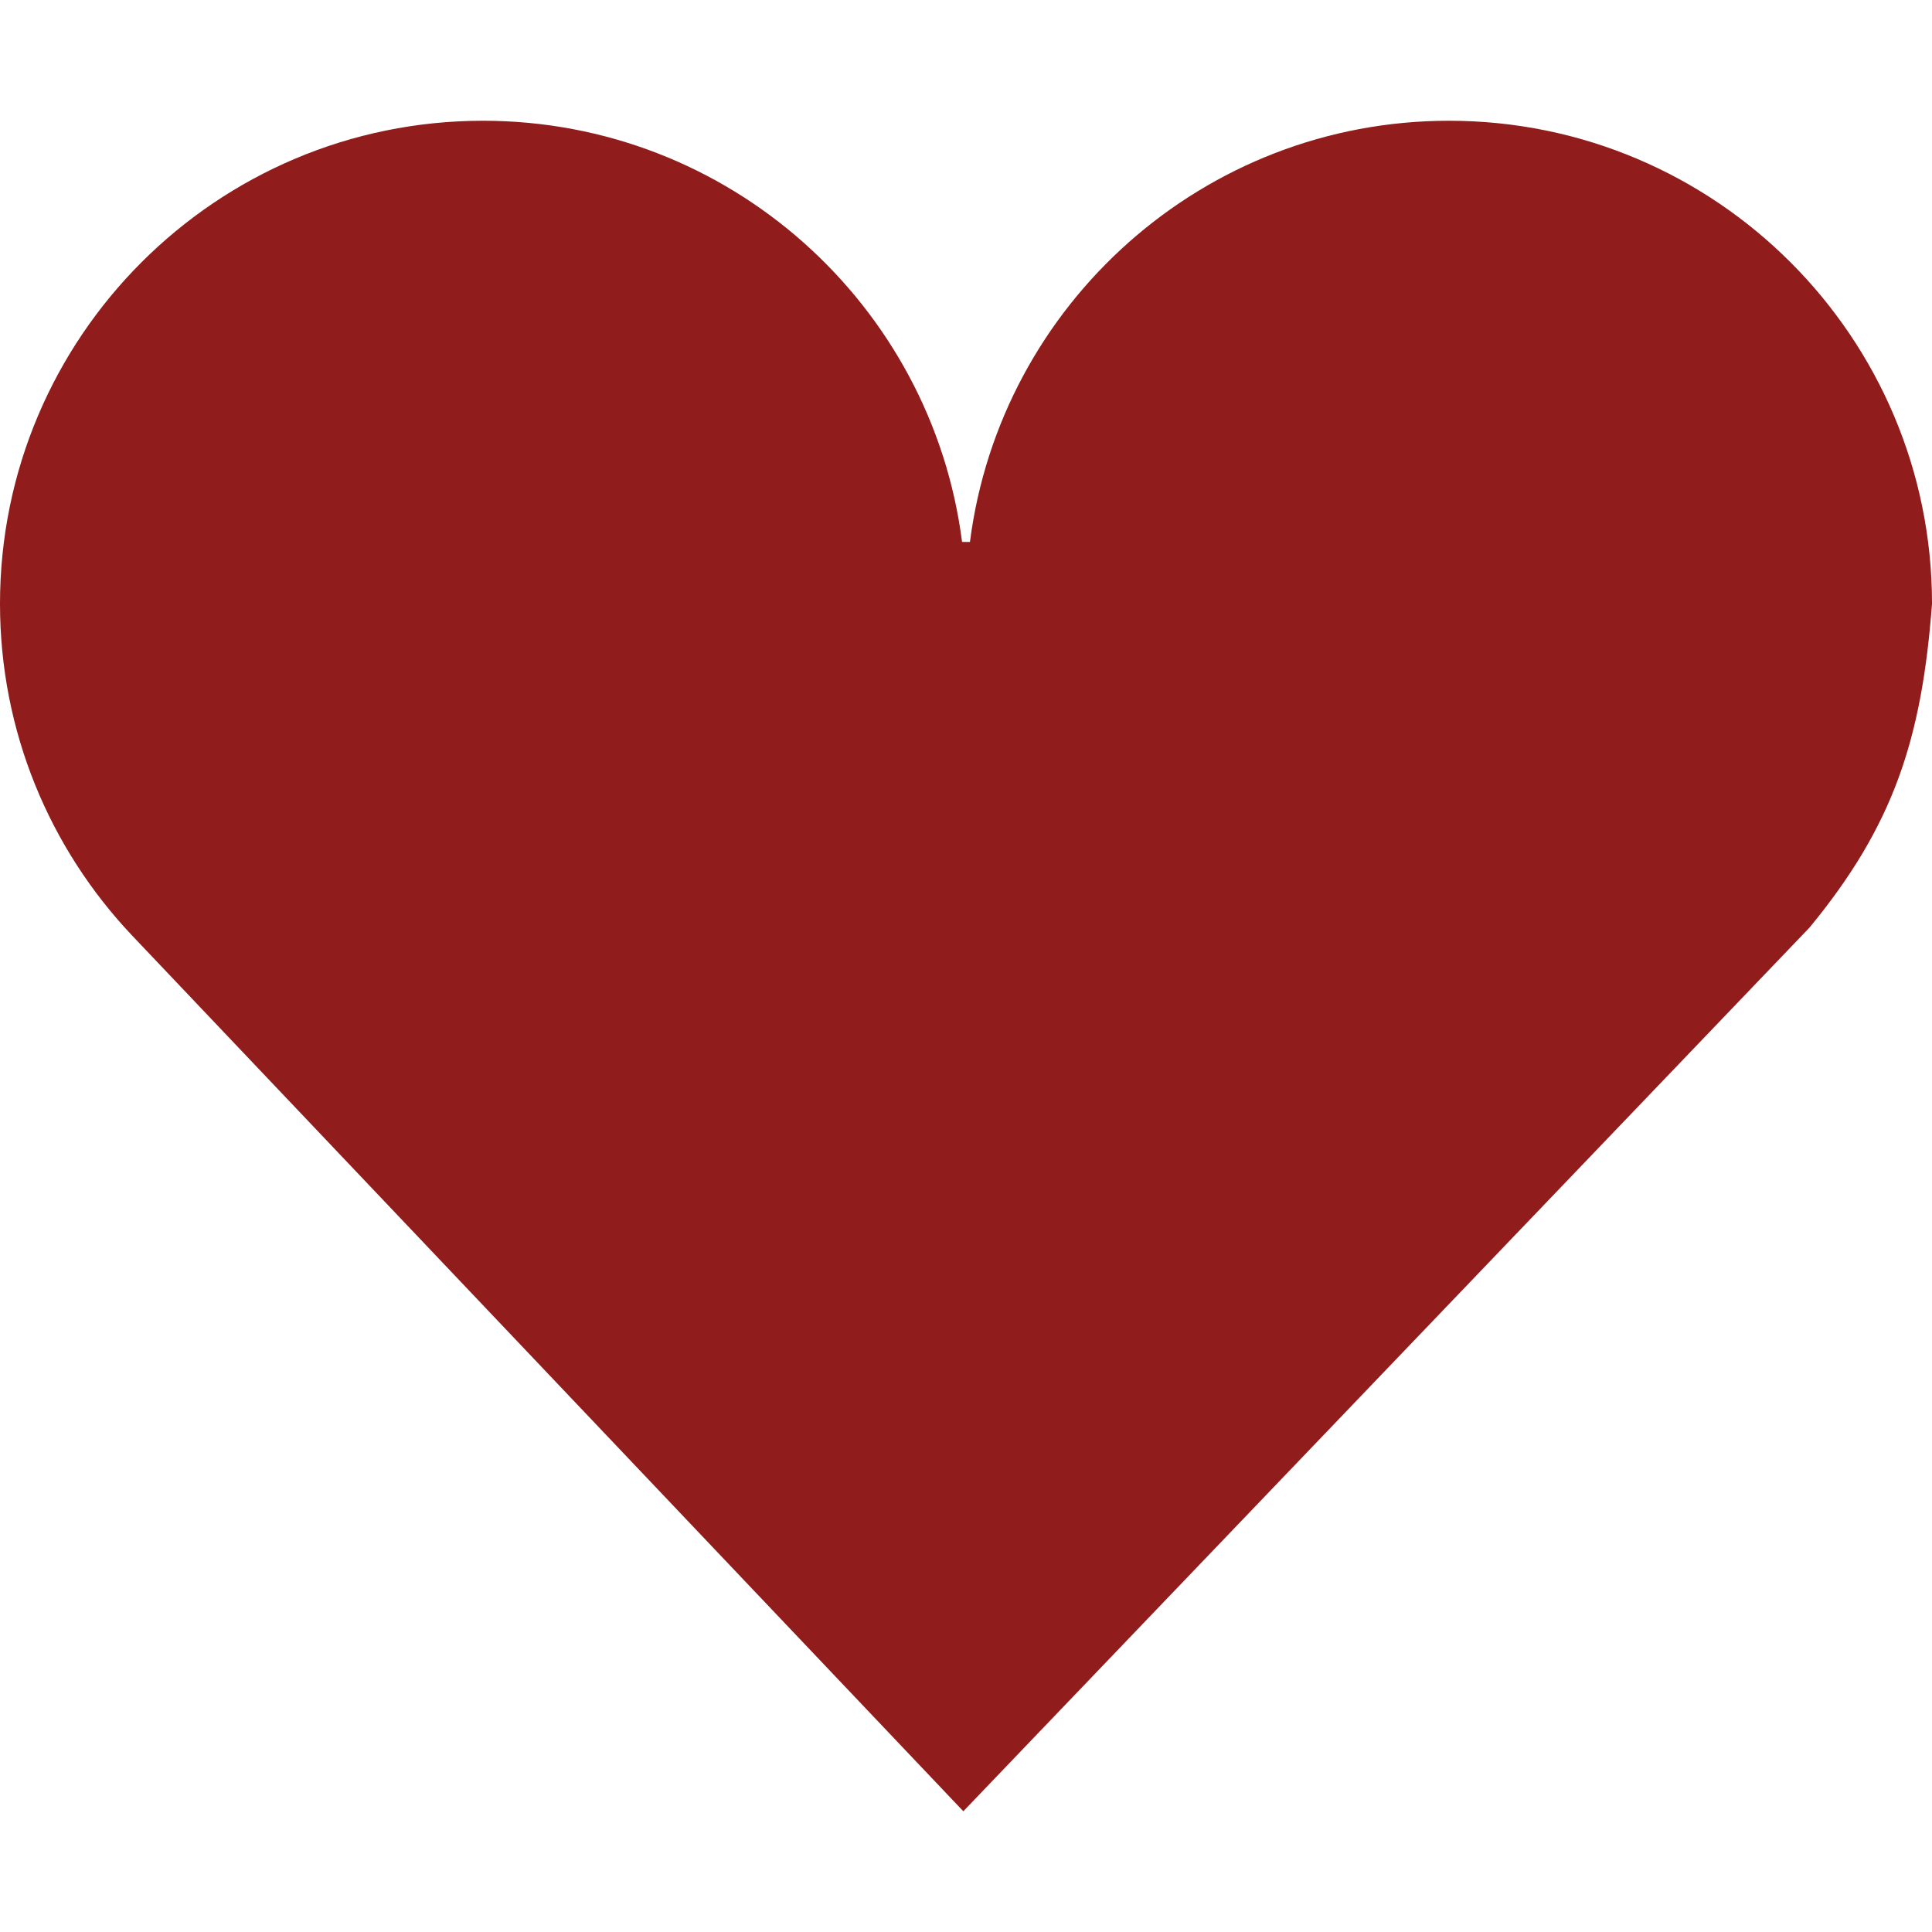
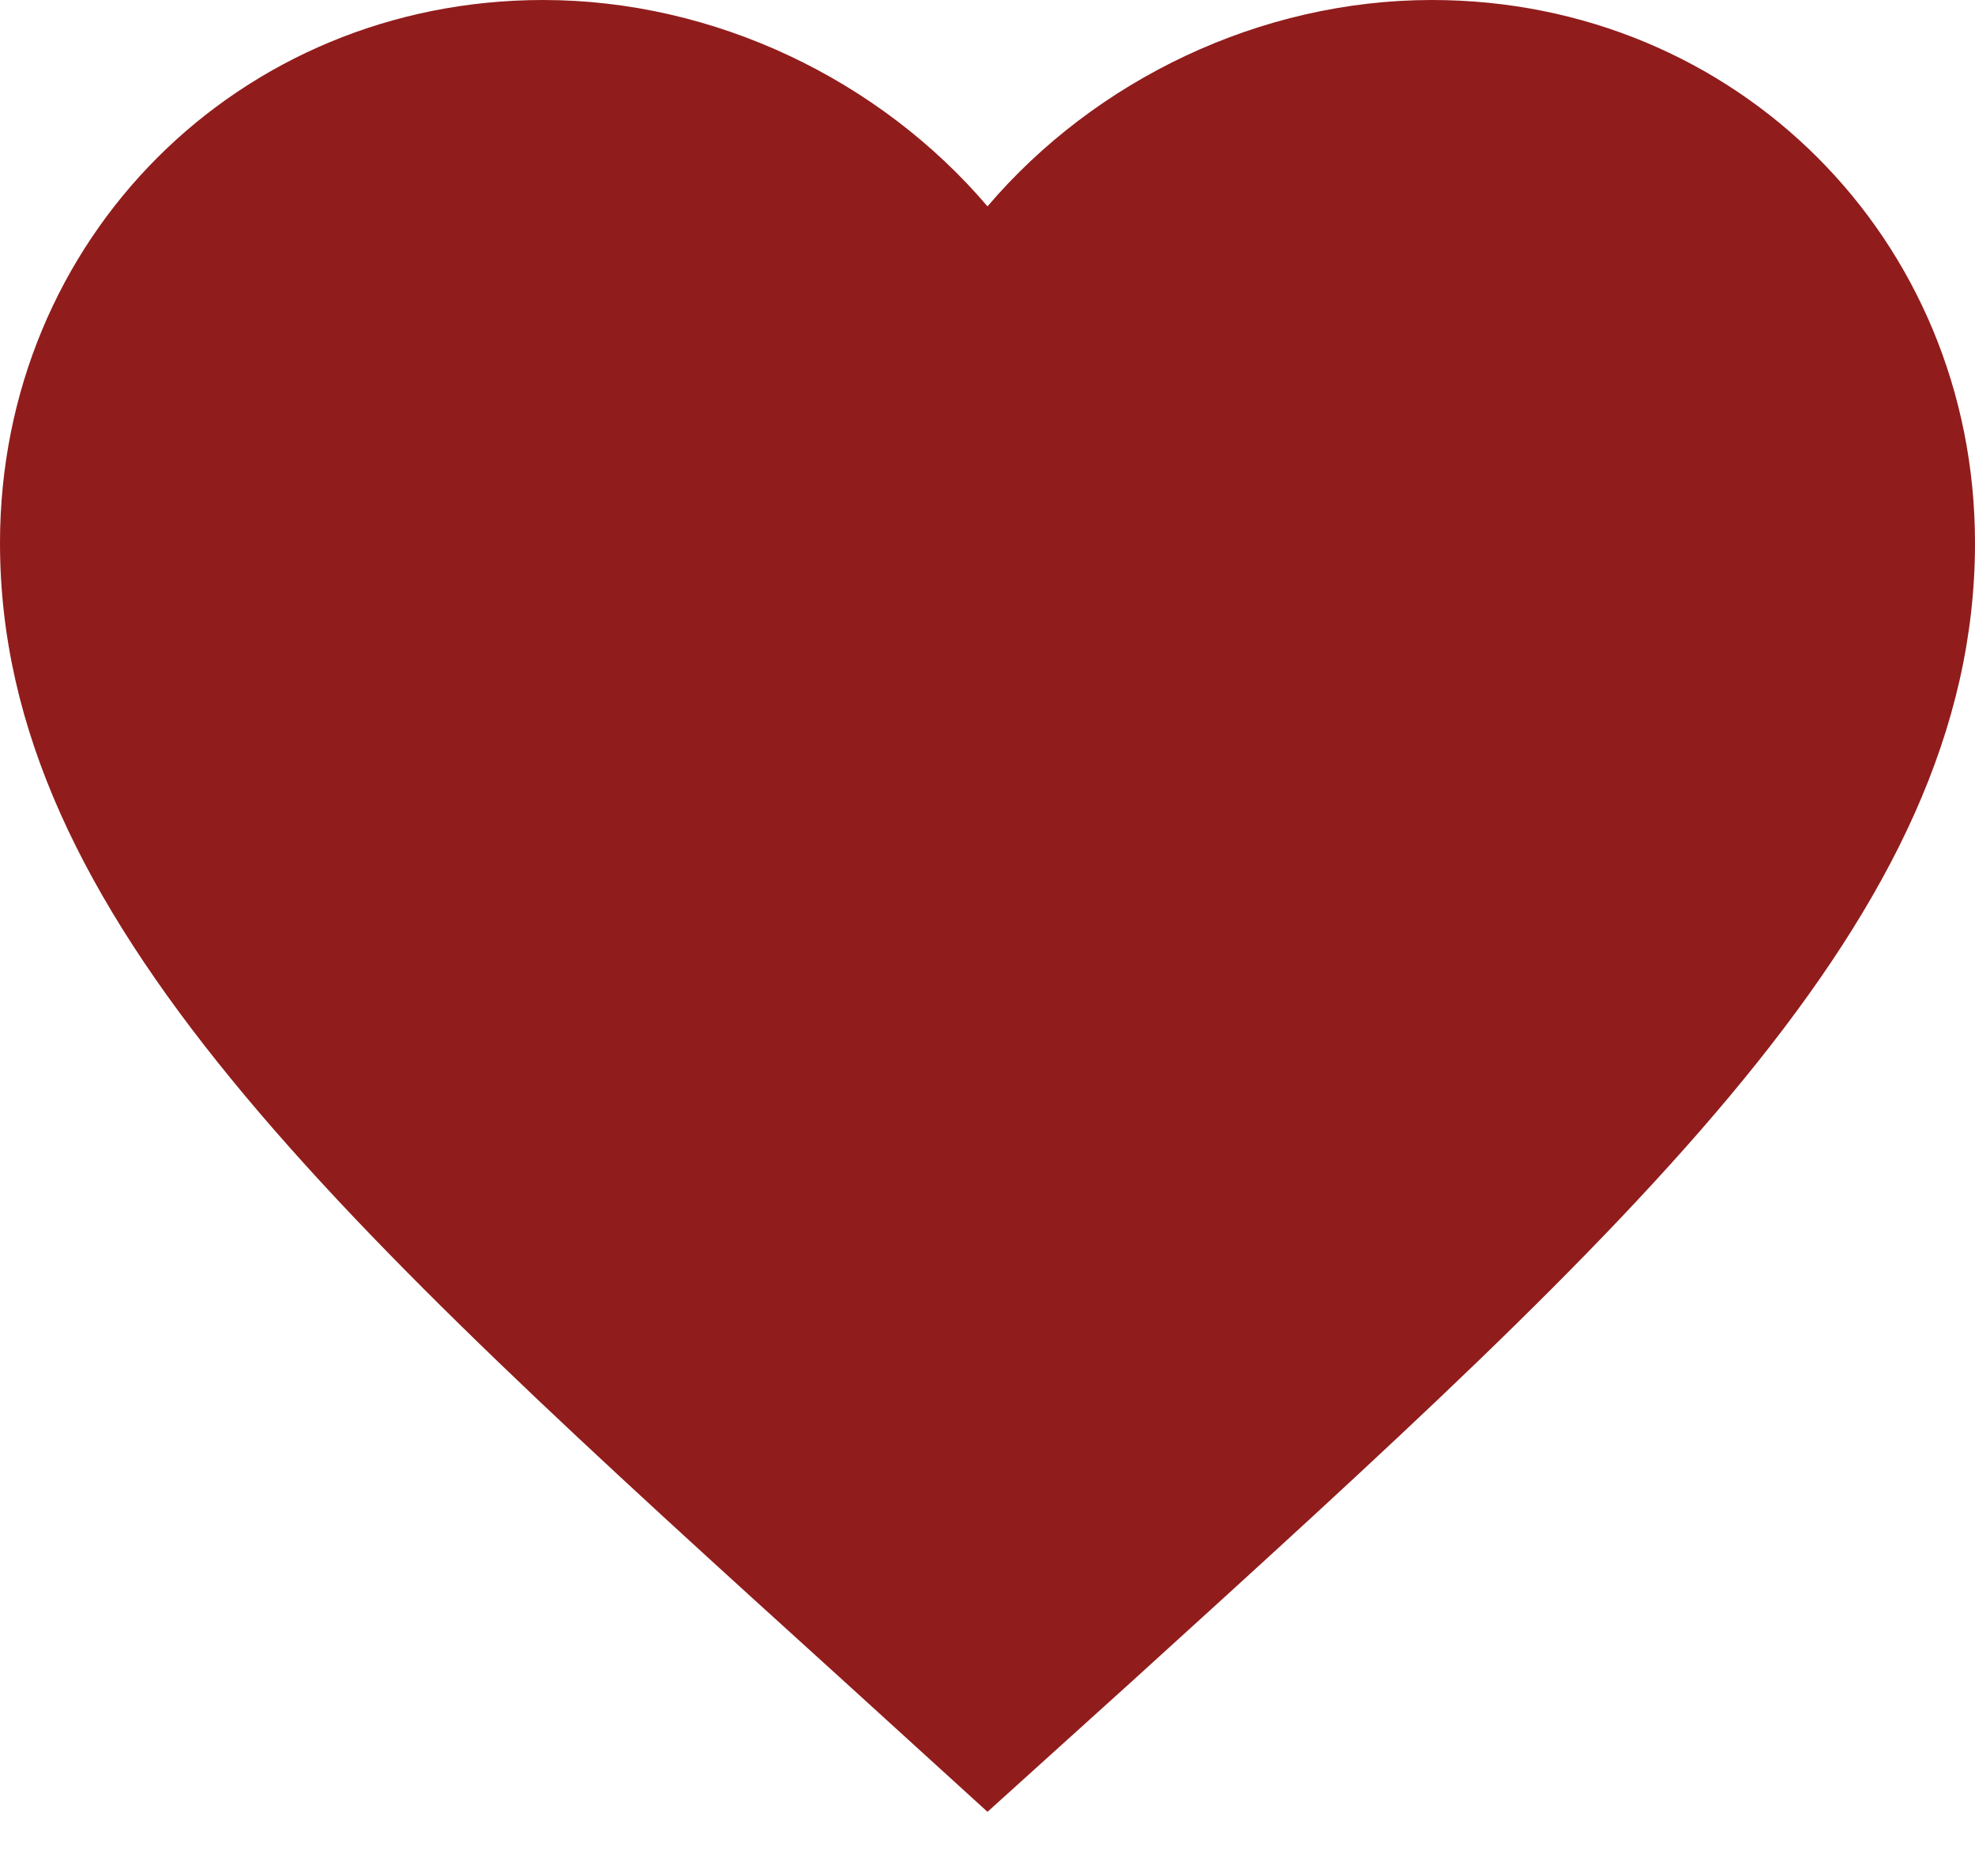
- <svg xmlns="http://www.w3.org/2000/svg" role="img" id="svg2" viewBox="0 0 720 720" version="1.0">
-   <g id="layer1">
-     <path id="path2433" style="fill:#901C1C" d="m180 45c-99.36 0-180 80.64-180 180 0 47.8 18.66 91.26 49.094 123.5l309.91 326.5 315.34-329.31c31.32-38.01 41.85-70.21 45.66-120.69 0-99.36-80.64-180-180-180-91.55 0-167.21 68.48-178.53 156.97h-2.94c-11.32-88.49-86.98-156.97-178.53-156.97z" />
-   </g>
+ <svg xmlns="http://www.w3.org/2000/svg" width="20" height="19" viewBox="0 0 20 19" fill="none">
+   <path d="M10 18.35L8.55 17.03C3.4 12.36 0 9.28 0 5.5C0 2.42 2.42 0 5.5 0C7.24 0 8.91 0.81 10 2.09C11.09 0.81 12.76 0 14.5 0C17.58 0 20 2.42 20 5.5C20 9.28 16.6 12.36 11.45 17.04L10 18.35Z" fill="#911C1C" />
</svg>
